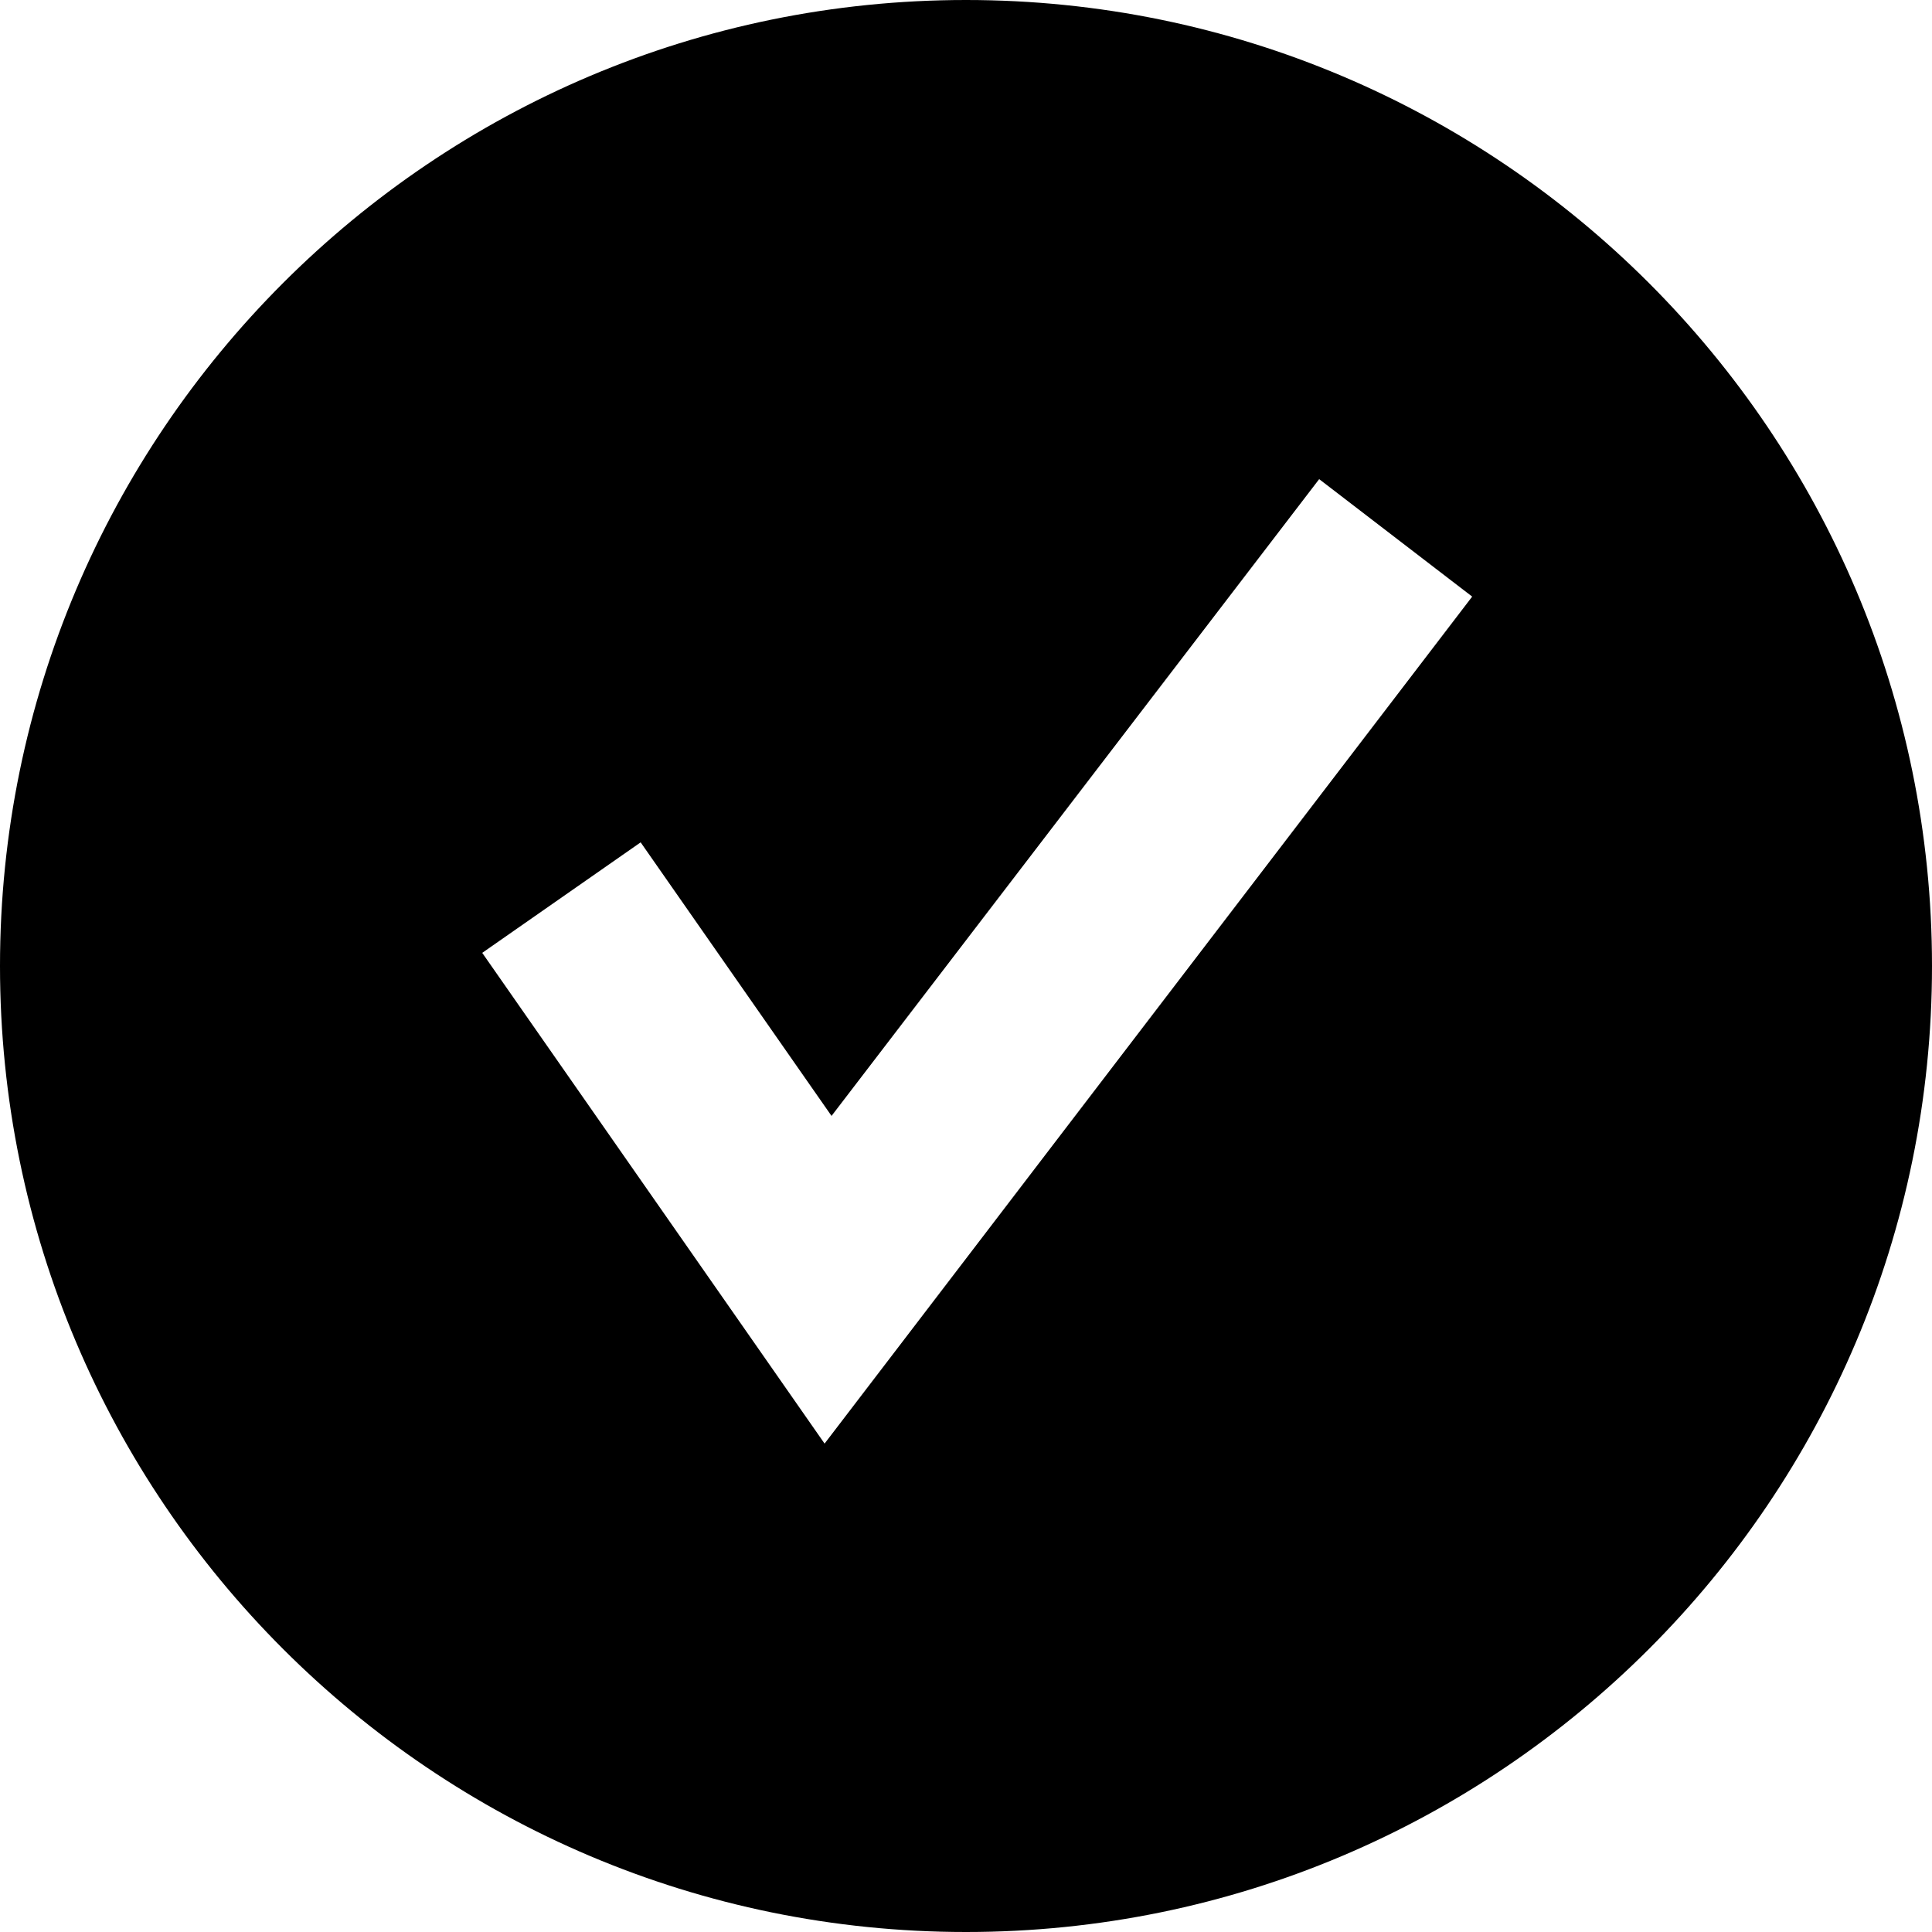
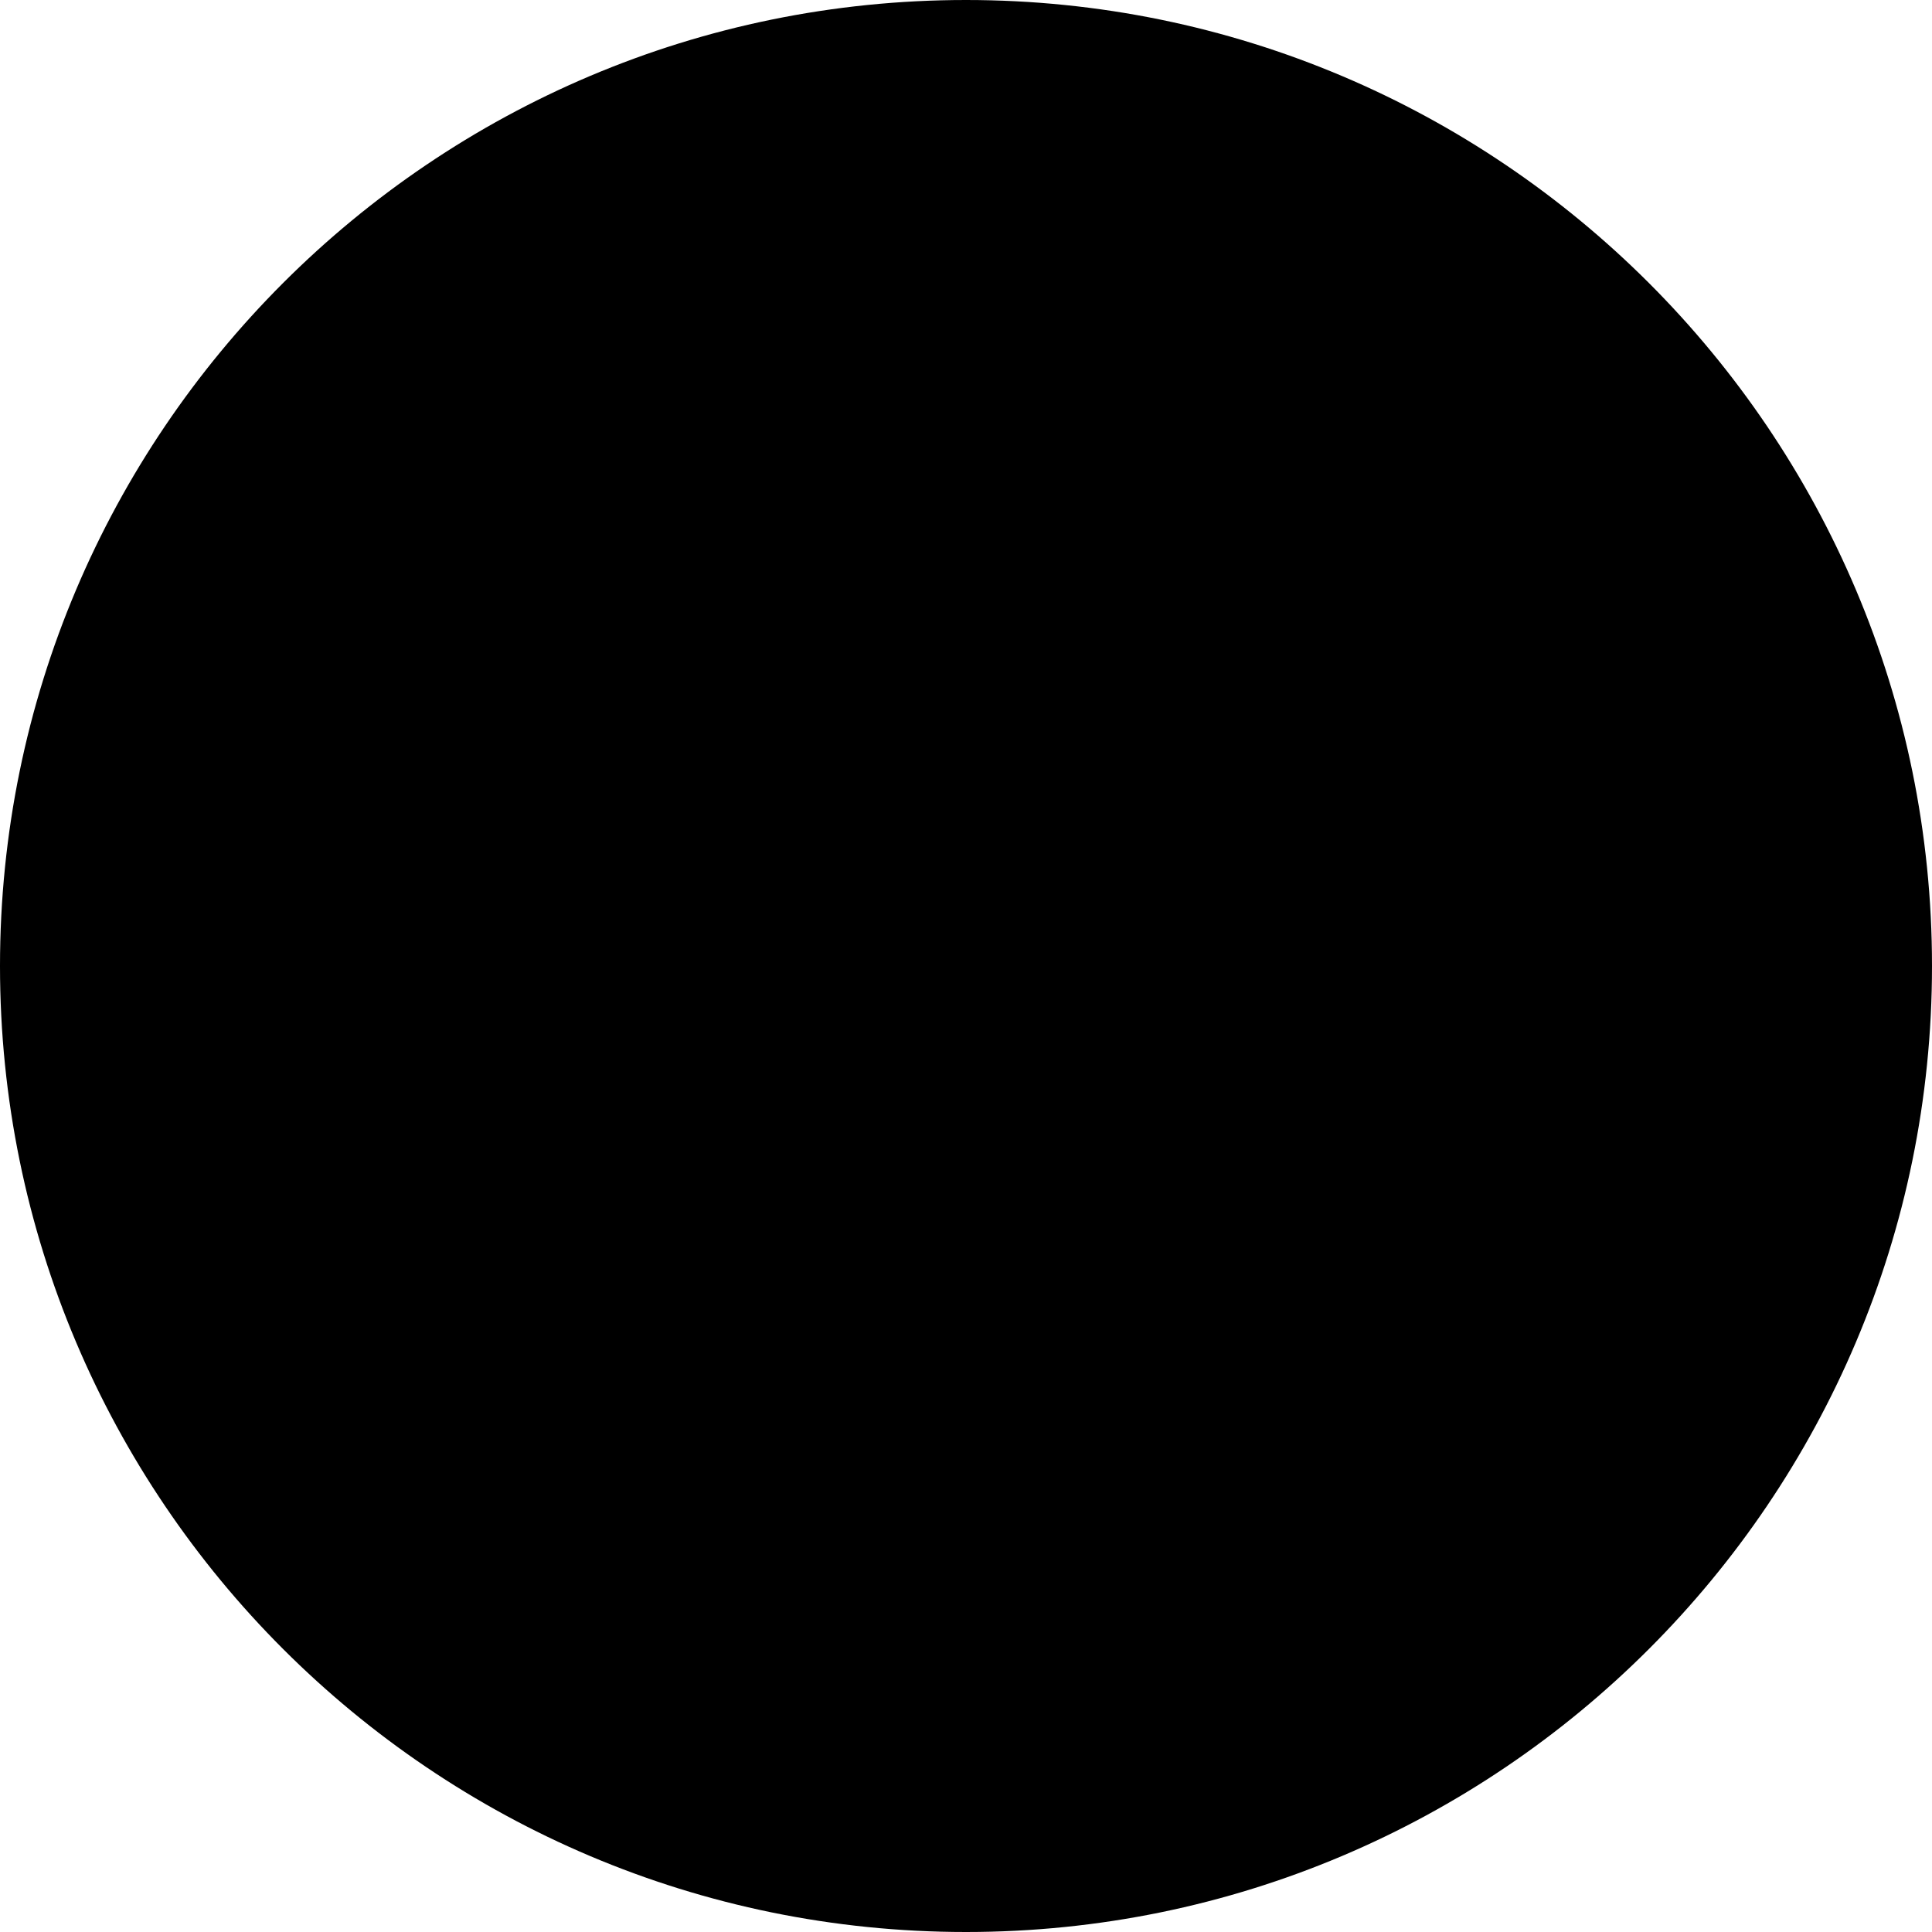
<svg xmlns="http://www.w3.org/2000/svg" version="1.1" class="dibsvg-svg dibsvg-checkmark-circle" viewBox="0 0 250 250">
-   <path d="M250,125c0,69-56,125-125,125S0,194,0,125S56,0,125,0S250,56,250,125z M190.5,77.2L170.7,62l-63.1,82.4L82.9,109l-20.5,14.3  l44.3,63.5L190.5,77.2z" />
+   <circle class="dibsvg-checkmark-circle-background" cx="125" cy="125" r="97.5" />
+   <path class="dibsvg-checkmark-circle-foreground" d="M250,125c0,69-56,125-125,125S0,194,0,125S56,0,125,0S250,56,250,125z M170.7,62l-63.1,82.4L82.9,109     l-20.5,14.3l44.3,63.5l83.9-109.6L170.7,62z" />
</svg>
